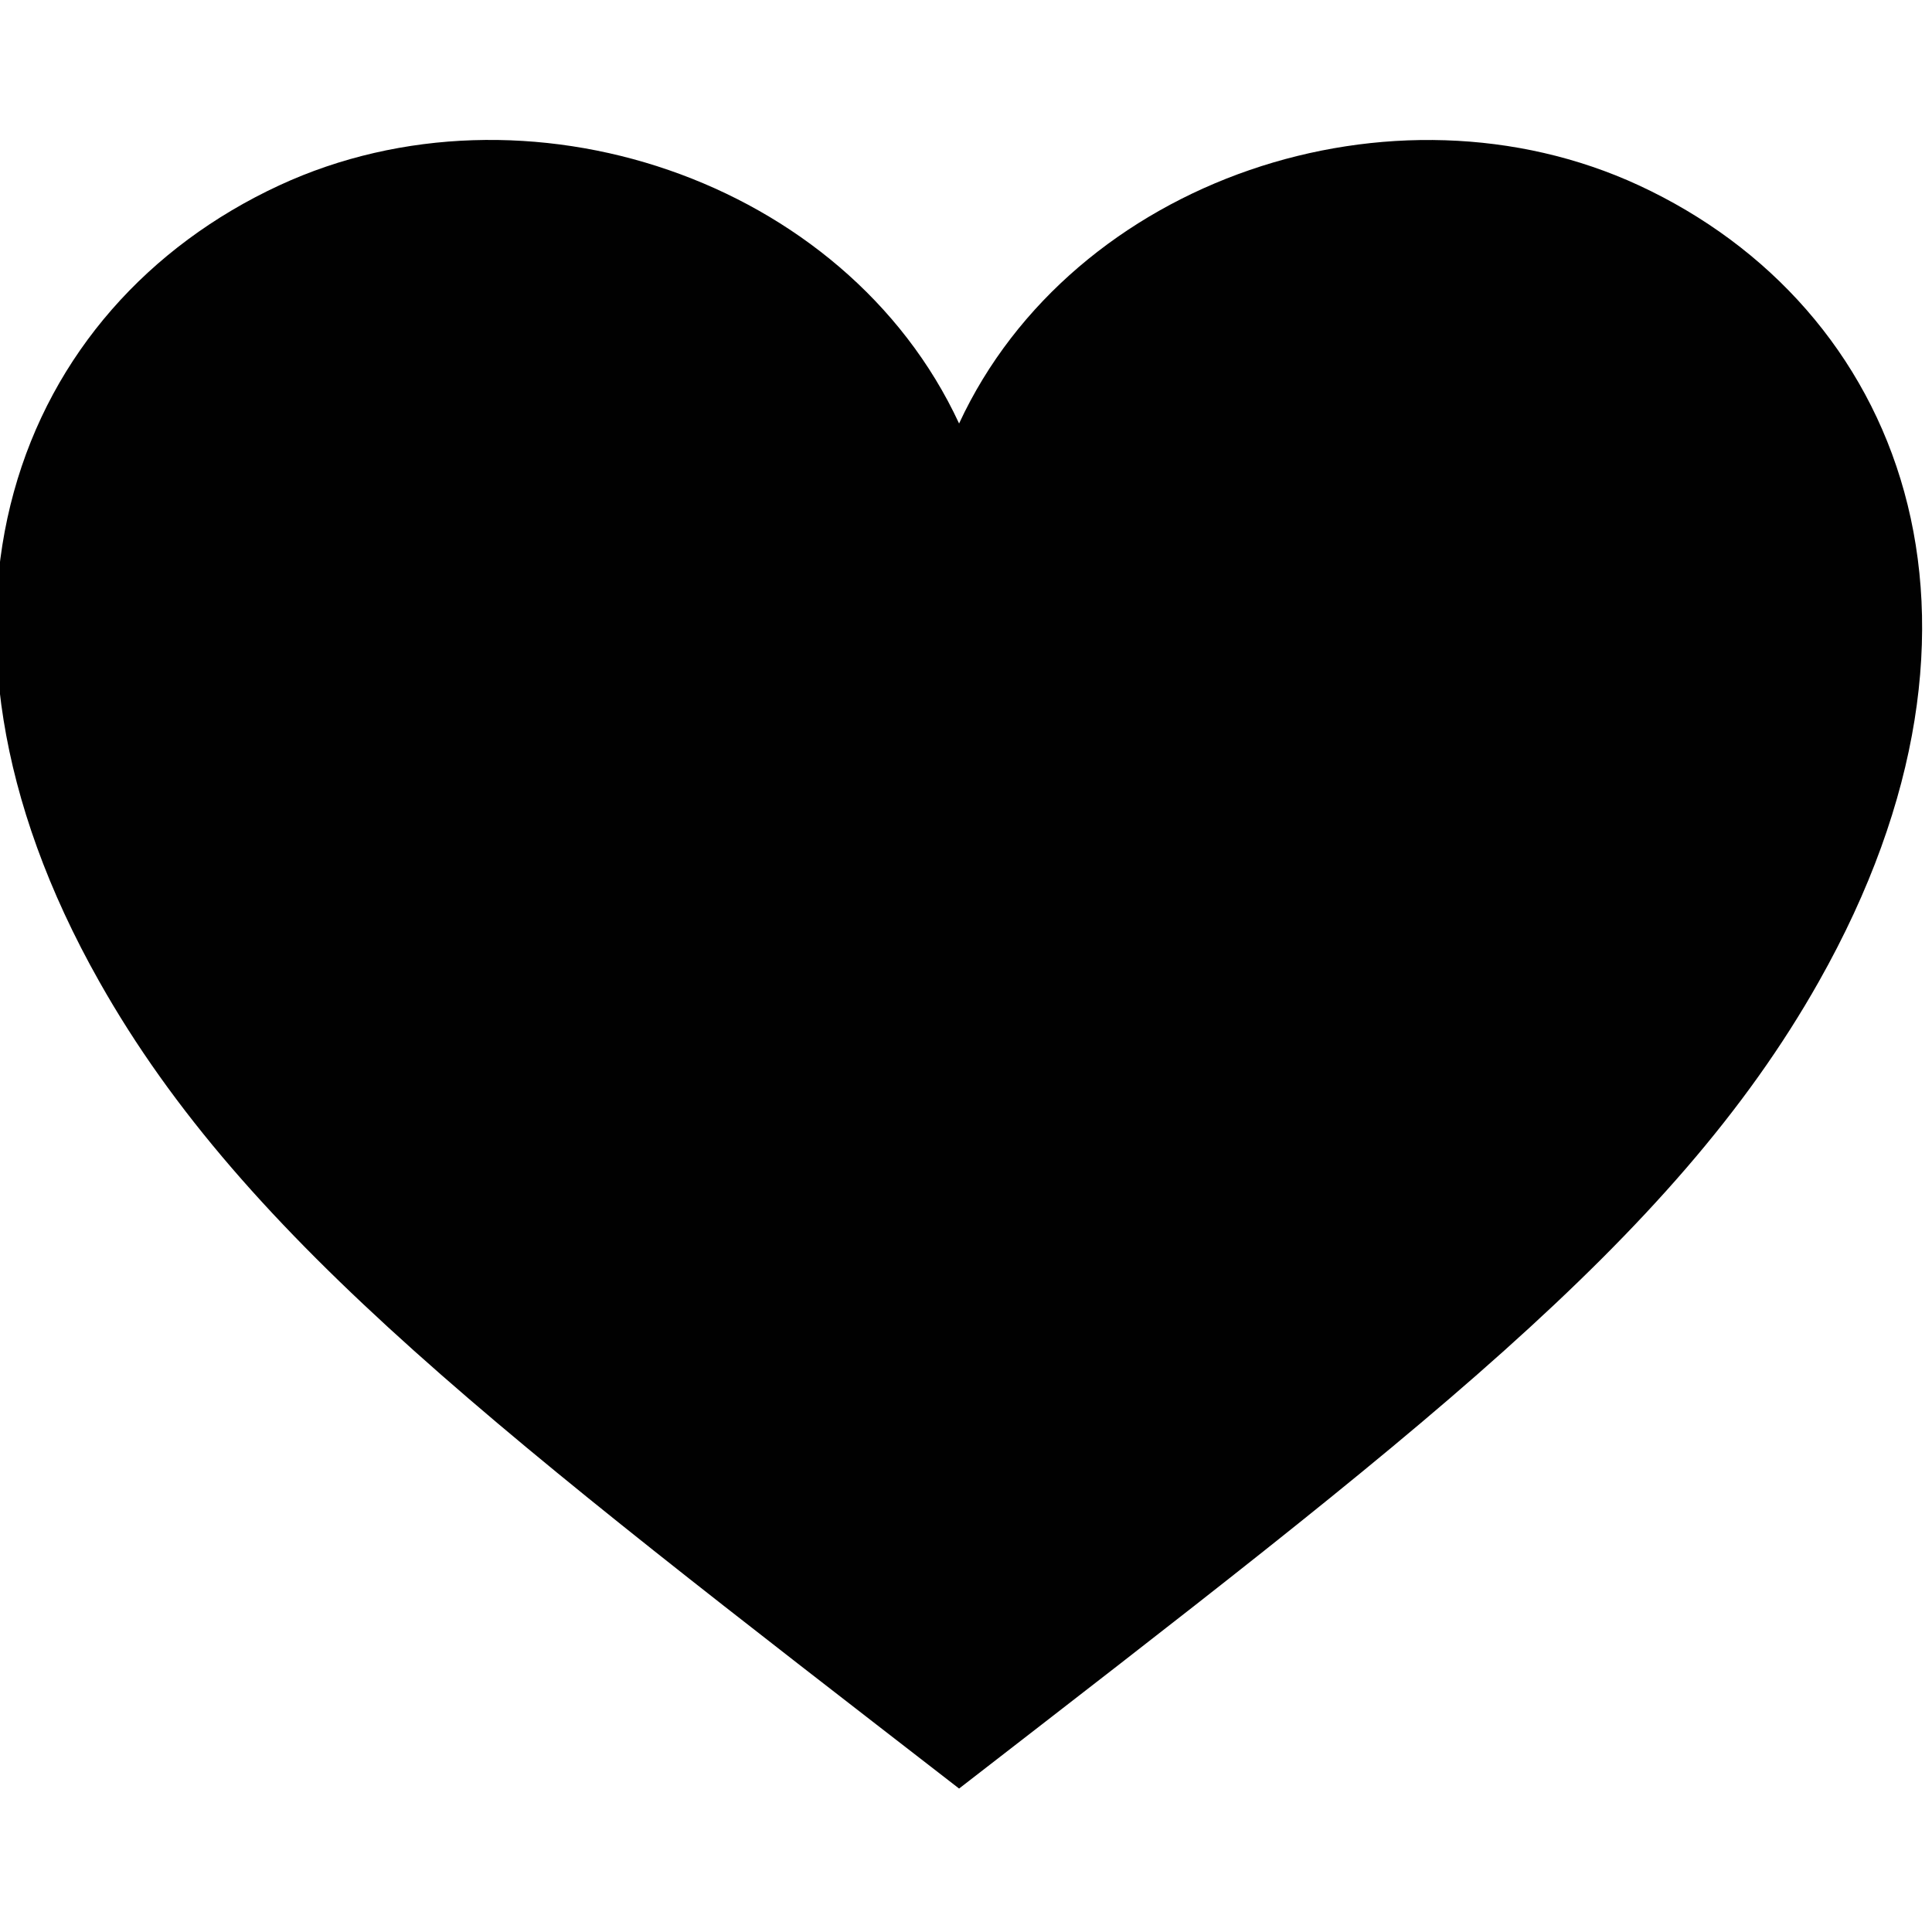
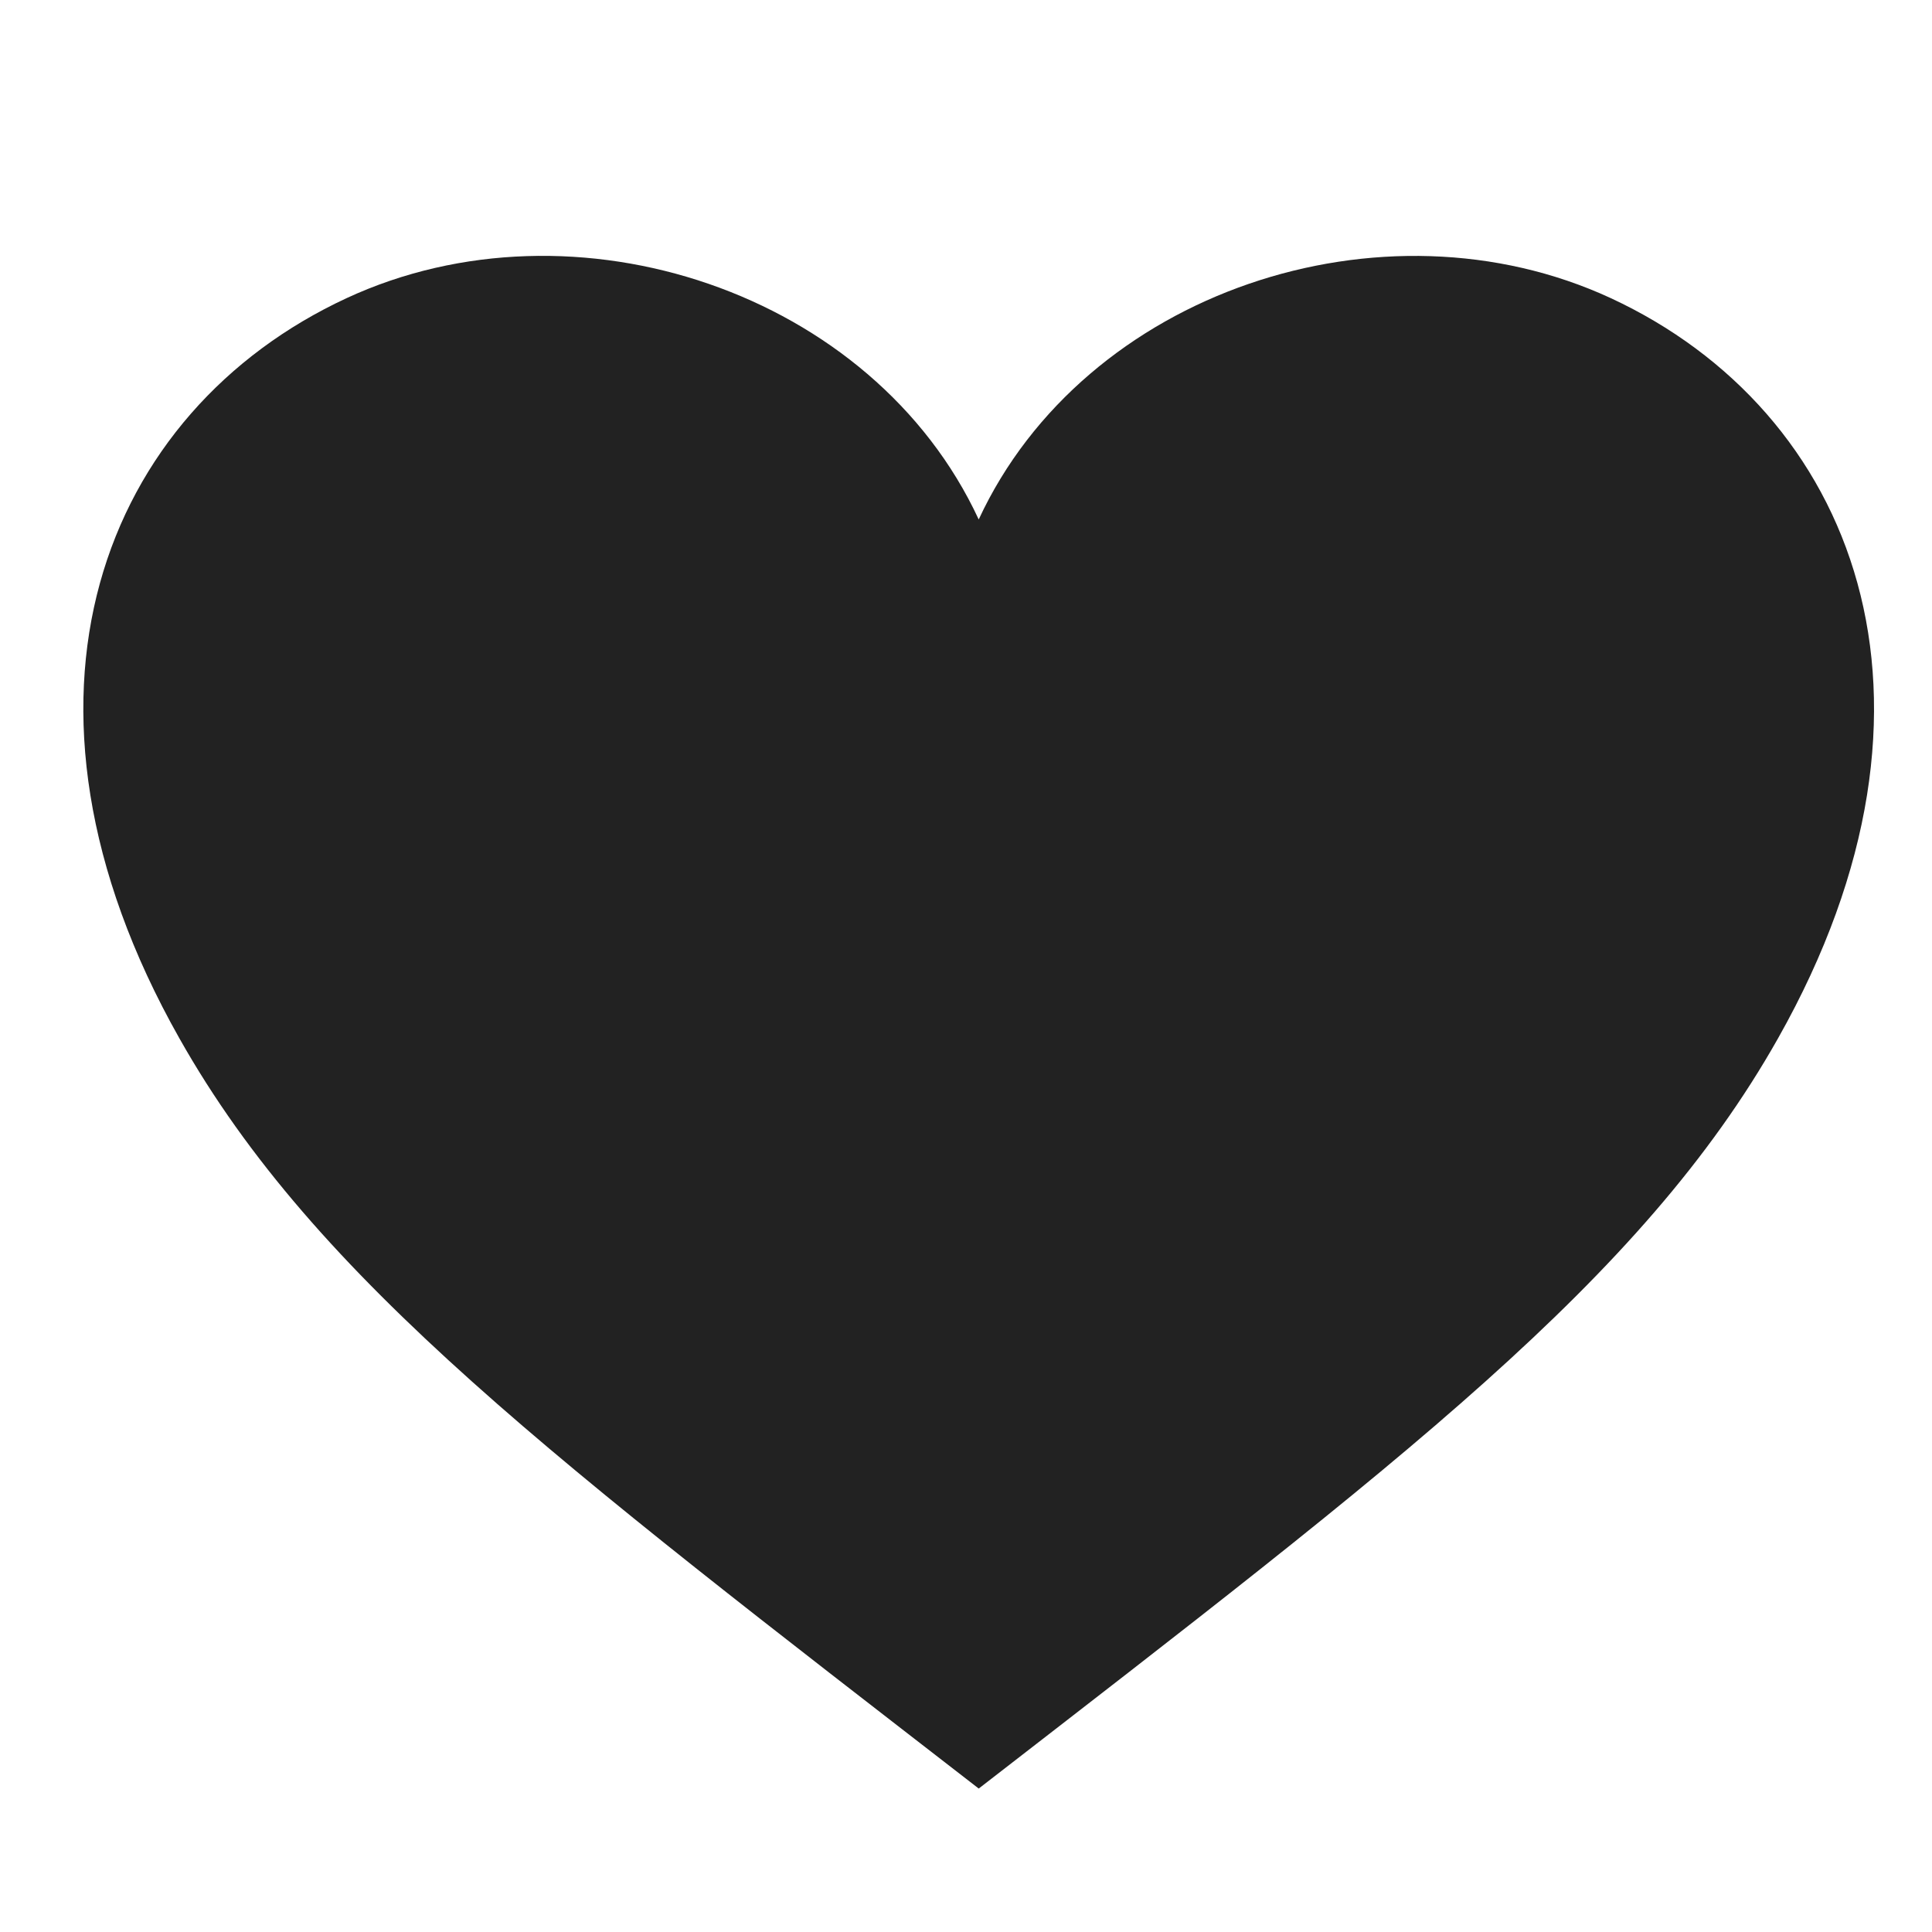
<svg xmlns="http://www.w3.org/2000/svg" version="1.1" id="Layer_1" x="0px" y="0px" width="100px" height="100px" viewBox="0 0 100 100" enable-background="new 0 0 100 100" xml:space="preserve">
-   <path fill="#010101" d="M84.832,9.596C72.13,3.718,55.517,9.249,49.642,21.92C43.764,9.249,27.152,3.711,14.452,9.596  C0.925,15.871-5.545,31.899,5.141,50.808c7.586,13.454,21.036,23.591,44.501,41.767c23.461-18.176,36.917-28.32,44.5-41.767  C104.826,31.899,98.355,15.871,84.832,9.596z" />
+   <path fill="#222222" d="M83.373,15.431C71.564,9.966,56.12,15.108,50.658,26.888c-5.465-11.78-20.91-16.928-32.716-11.457  C5.366,21.265-0.649,36.165,9.286,53.745c7.052,12.508,19.557,21.932,41.373,38.83c21.812-16.898,34.32-26.329,41.371-38.83  C101.961,36.165,95.945,21.265,83.373,15.431z" />
</svg>
